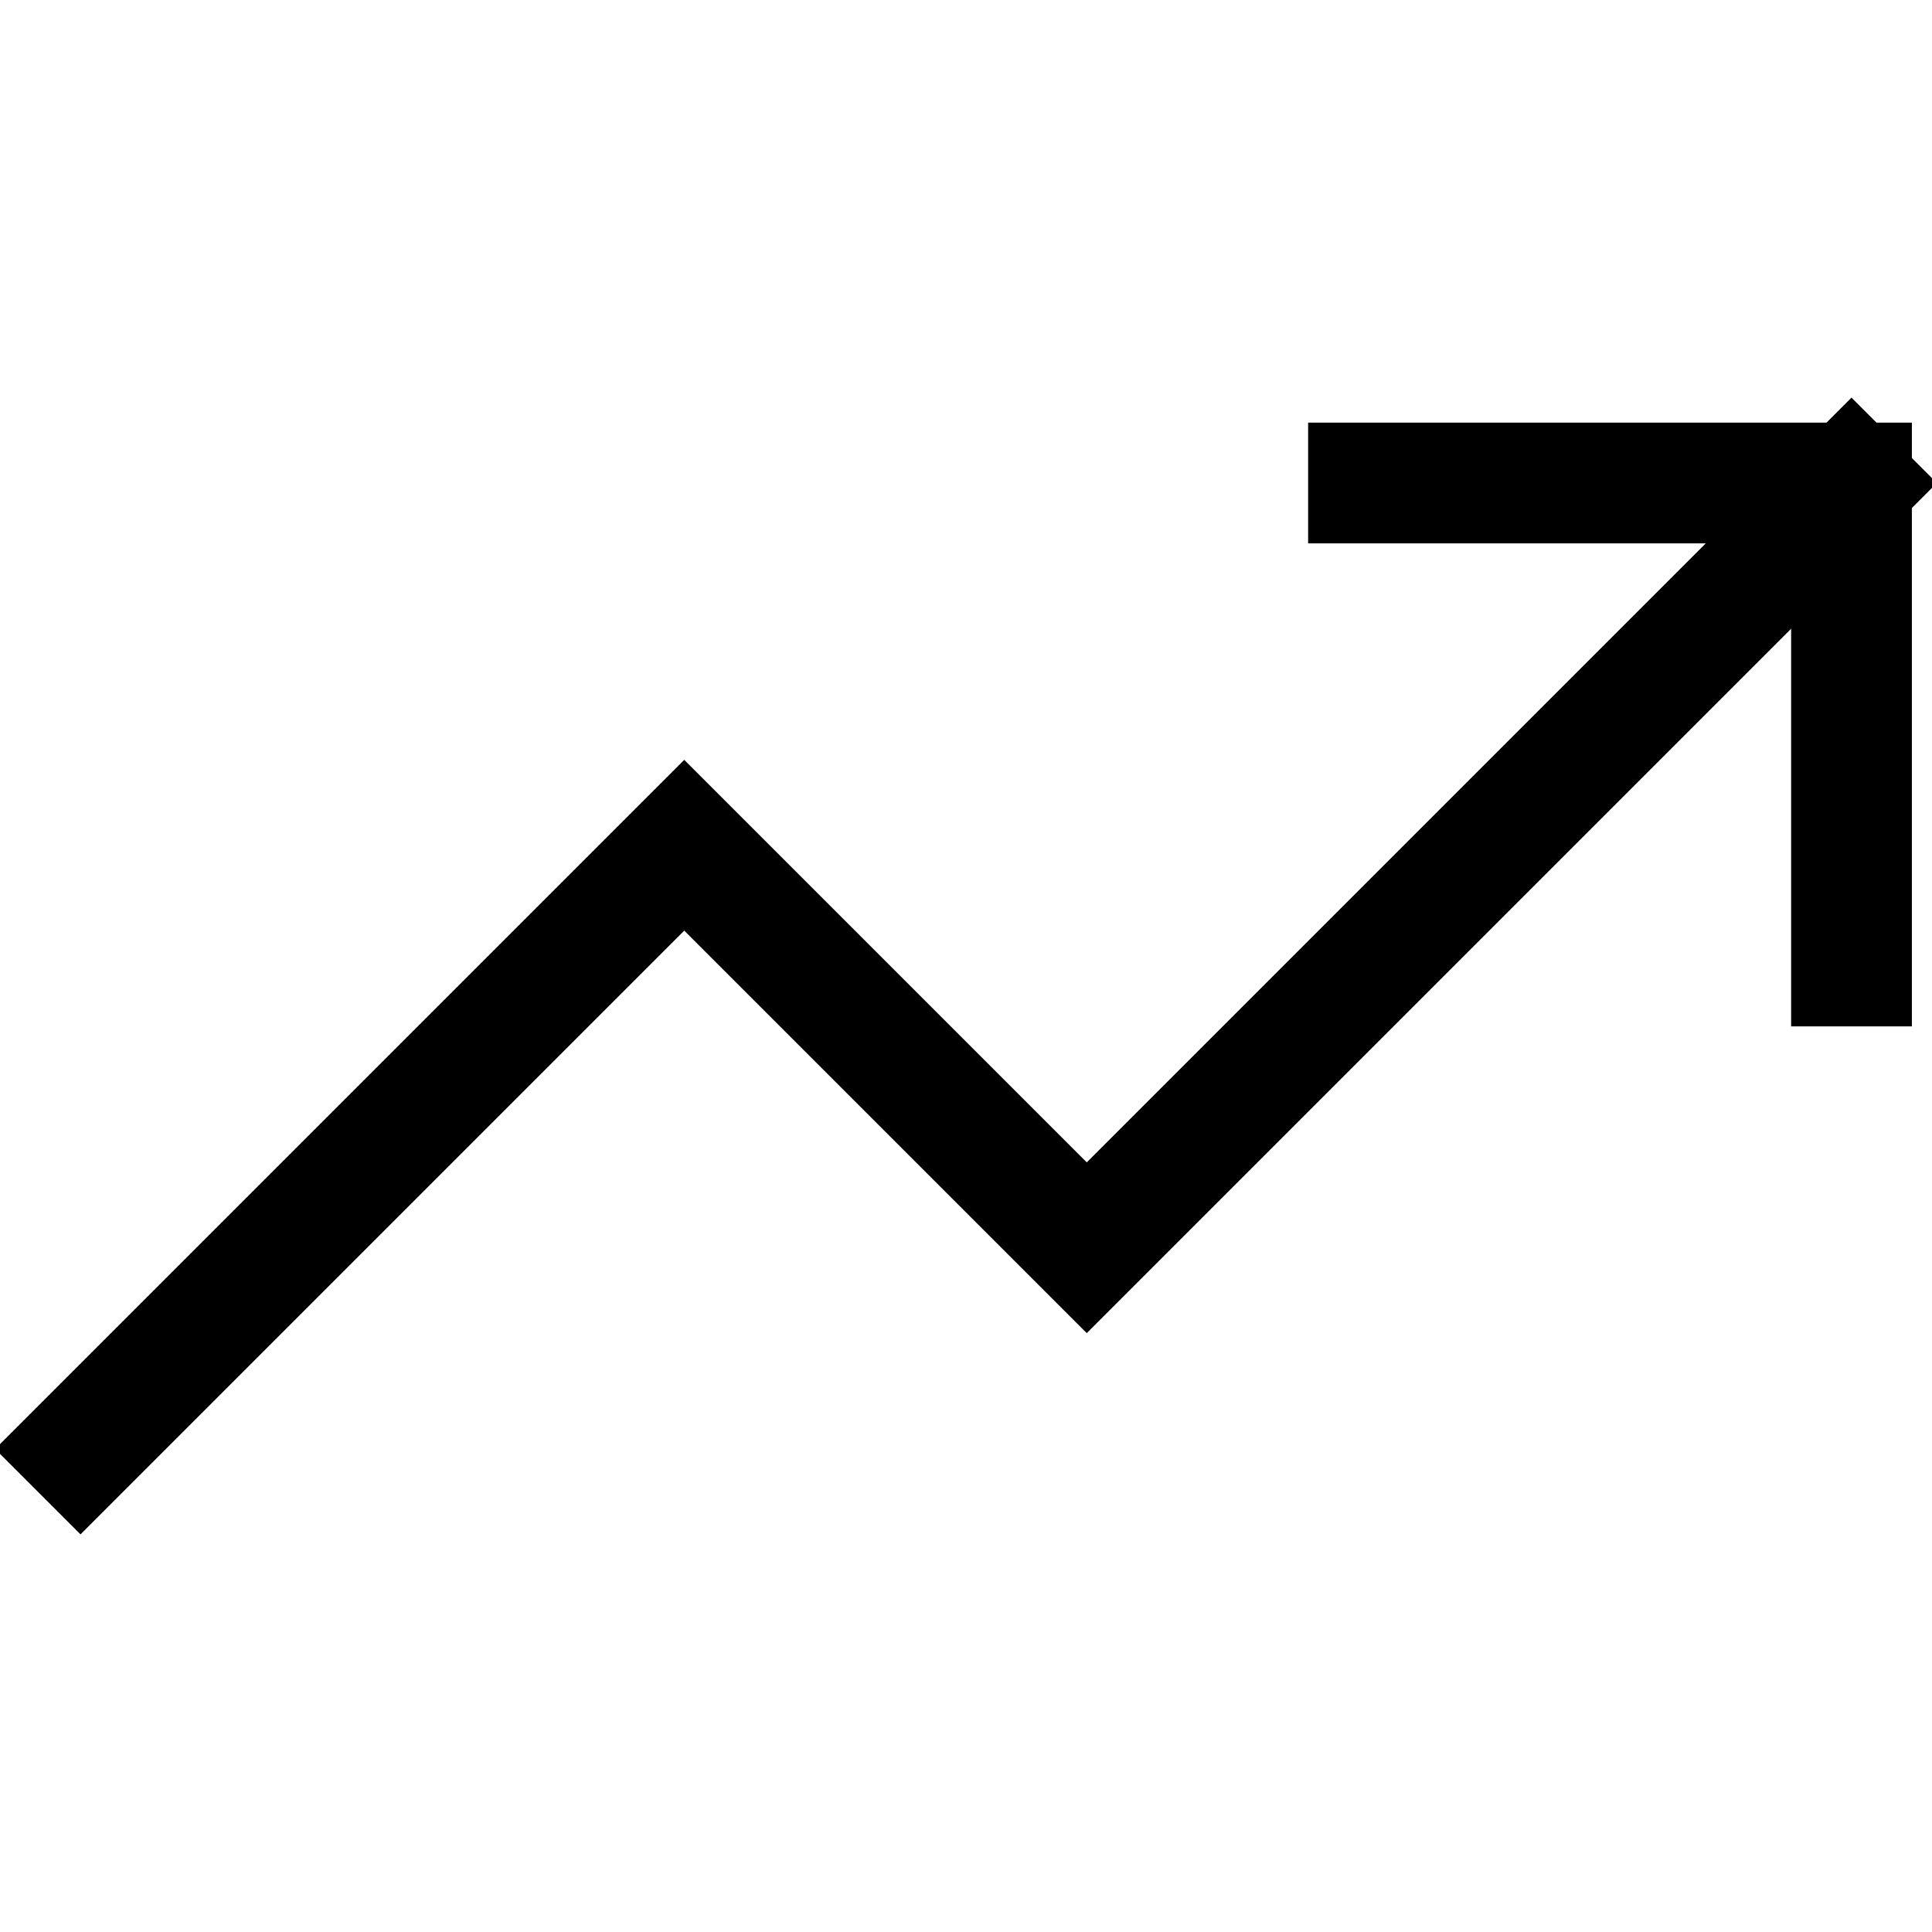
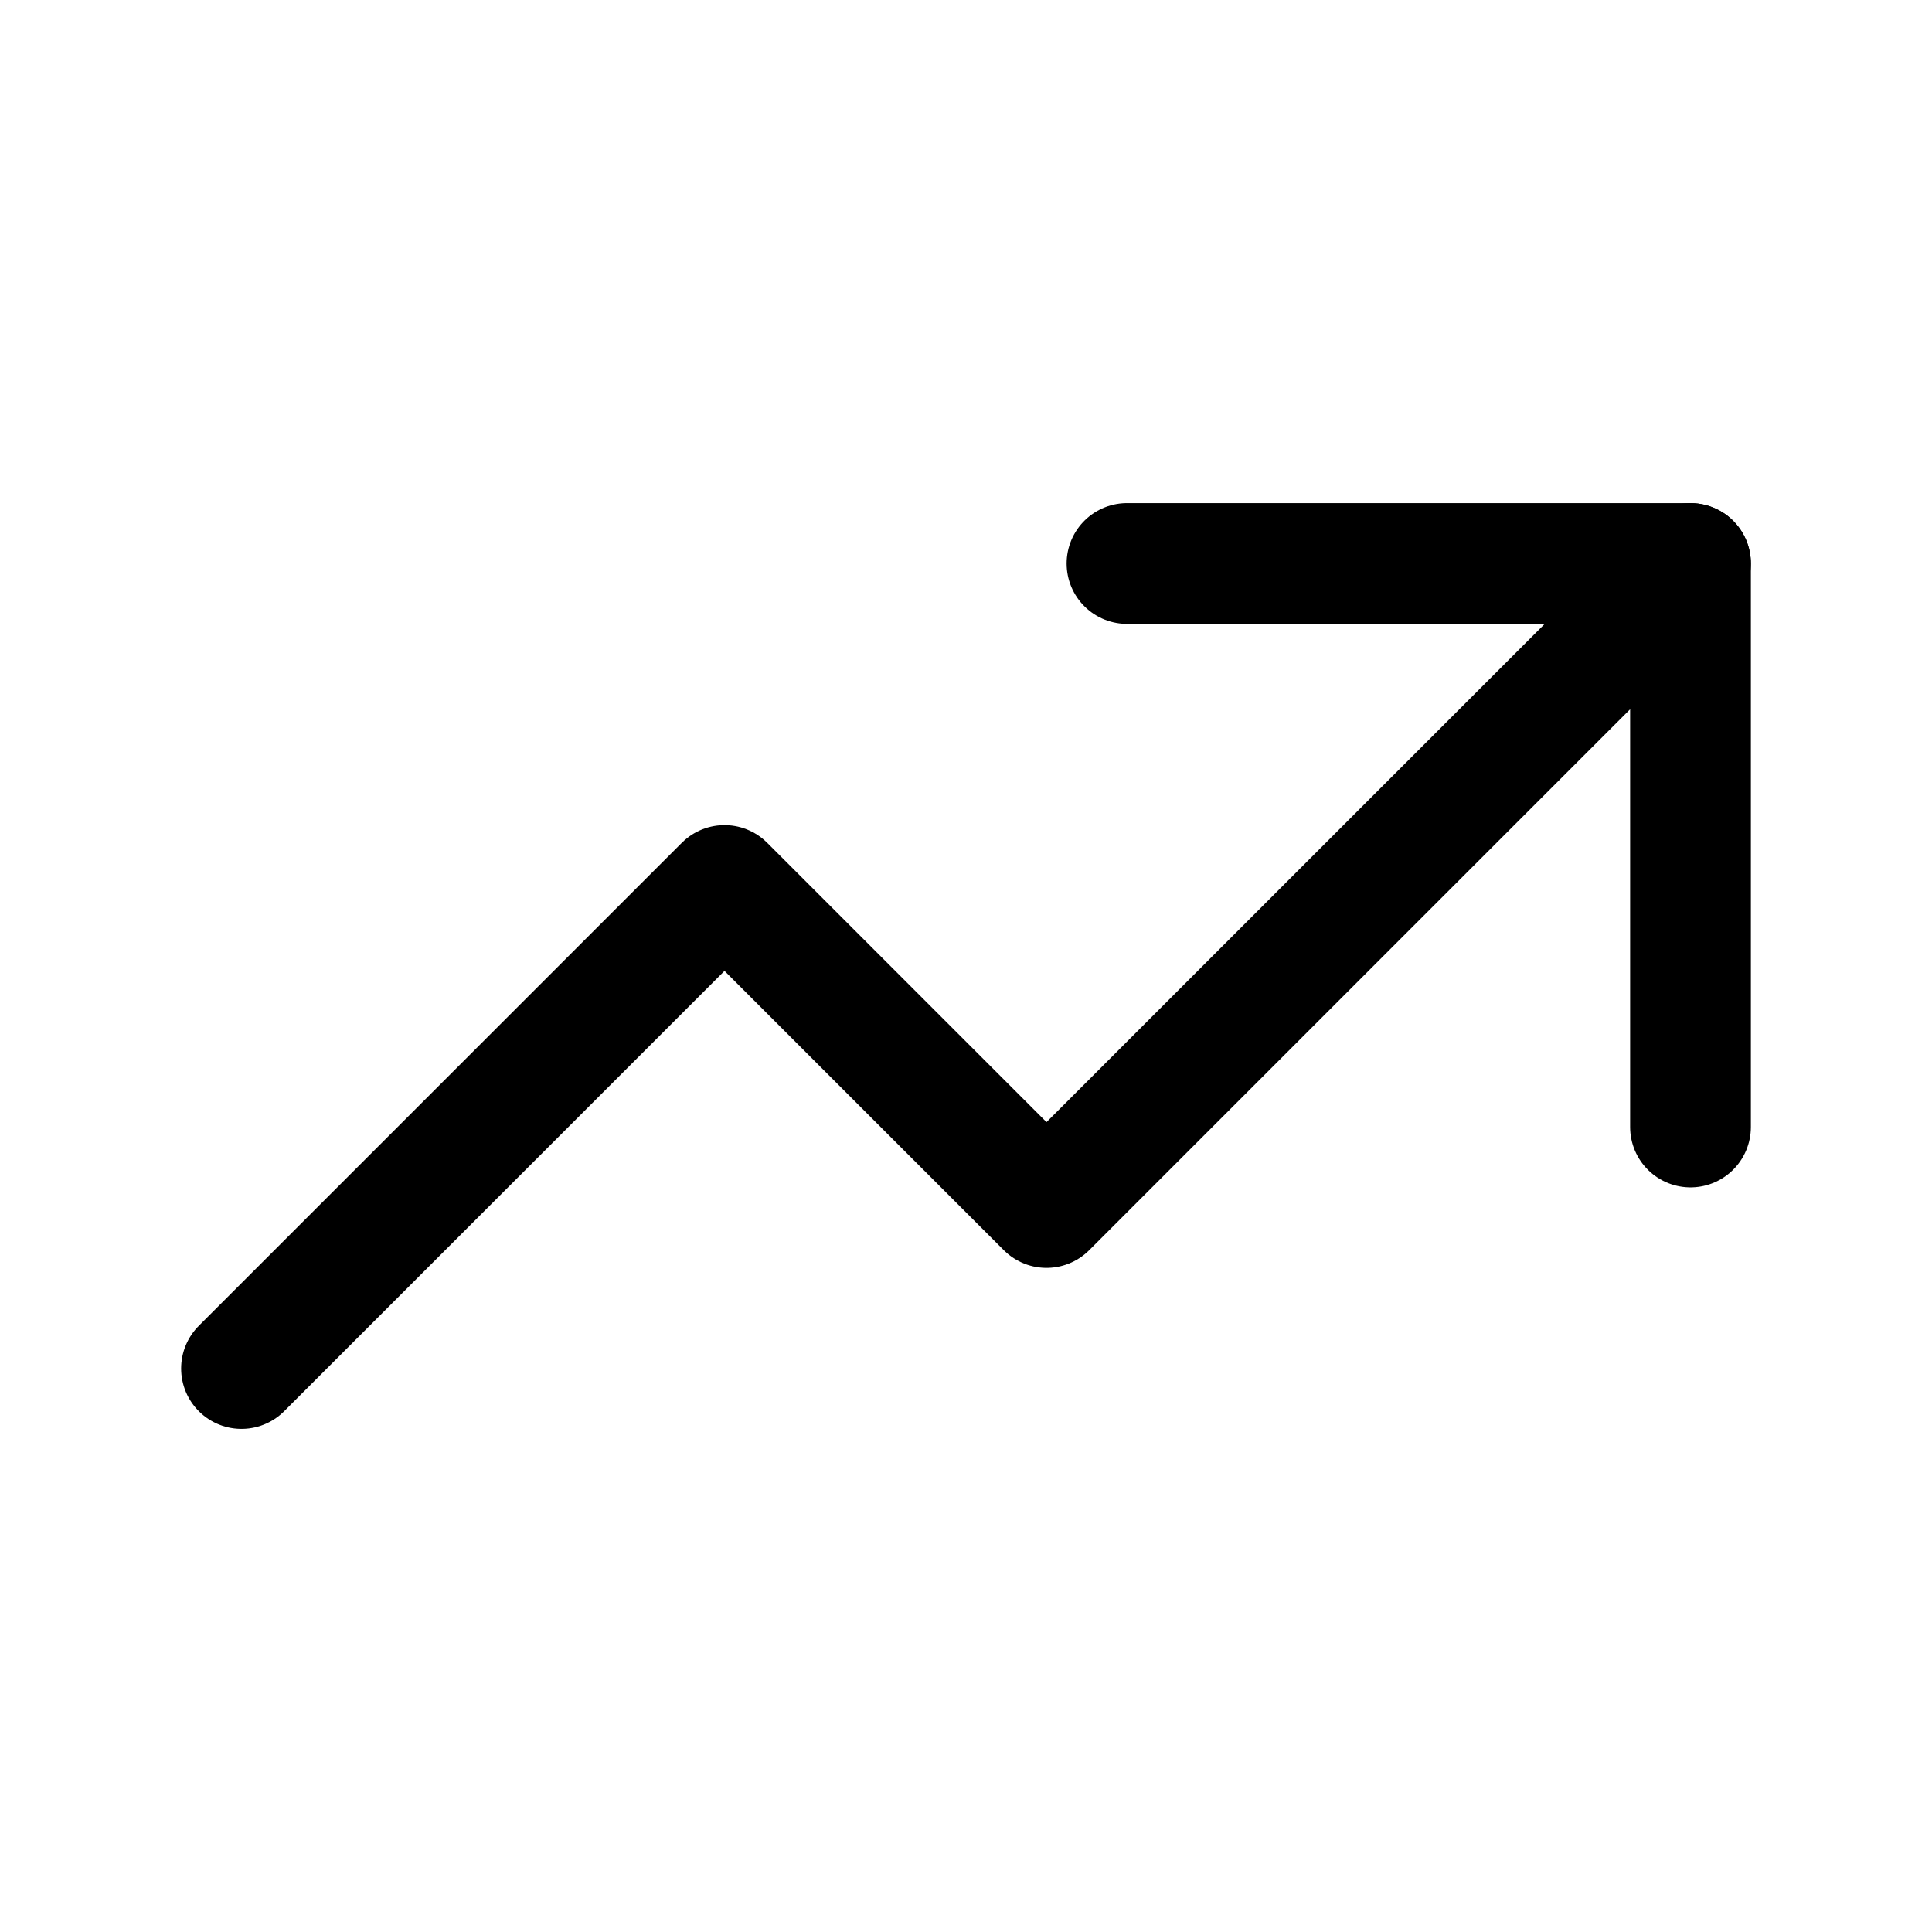
- <svg xmlns="http://www.w3.org/2000/svg" width="24" height="24" viewBox="0 0 24 24" fill="none" stroke="currentColor" stroke-width="1.5" stroke-linecap="square" stroke-linejoin="miter">
-   <polyline points="23 6 13.5 15.5 8.5 10.5 1 18" />
-   <polyline points="17 6 23 6 23 12" />
+ <svg xmlns="http://www.w3.org/2000/svg" width="24" height="24" viewBox="0 0 24 24" fill="none" stroke="currentColor" stroke-width="1.5" stroke-linecap="round" stroke-linejoin="round">
+   <path d="M3 17l6 -6l4 4l8 -8" />
+   <path d="M14 7l7 0l0 7" />
</svg>
